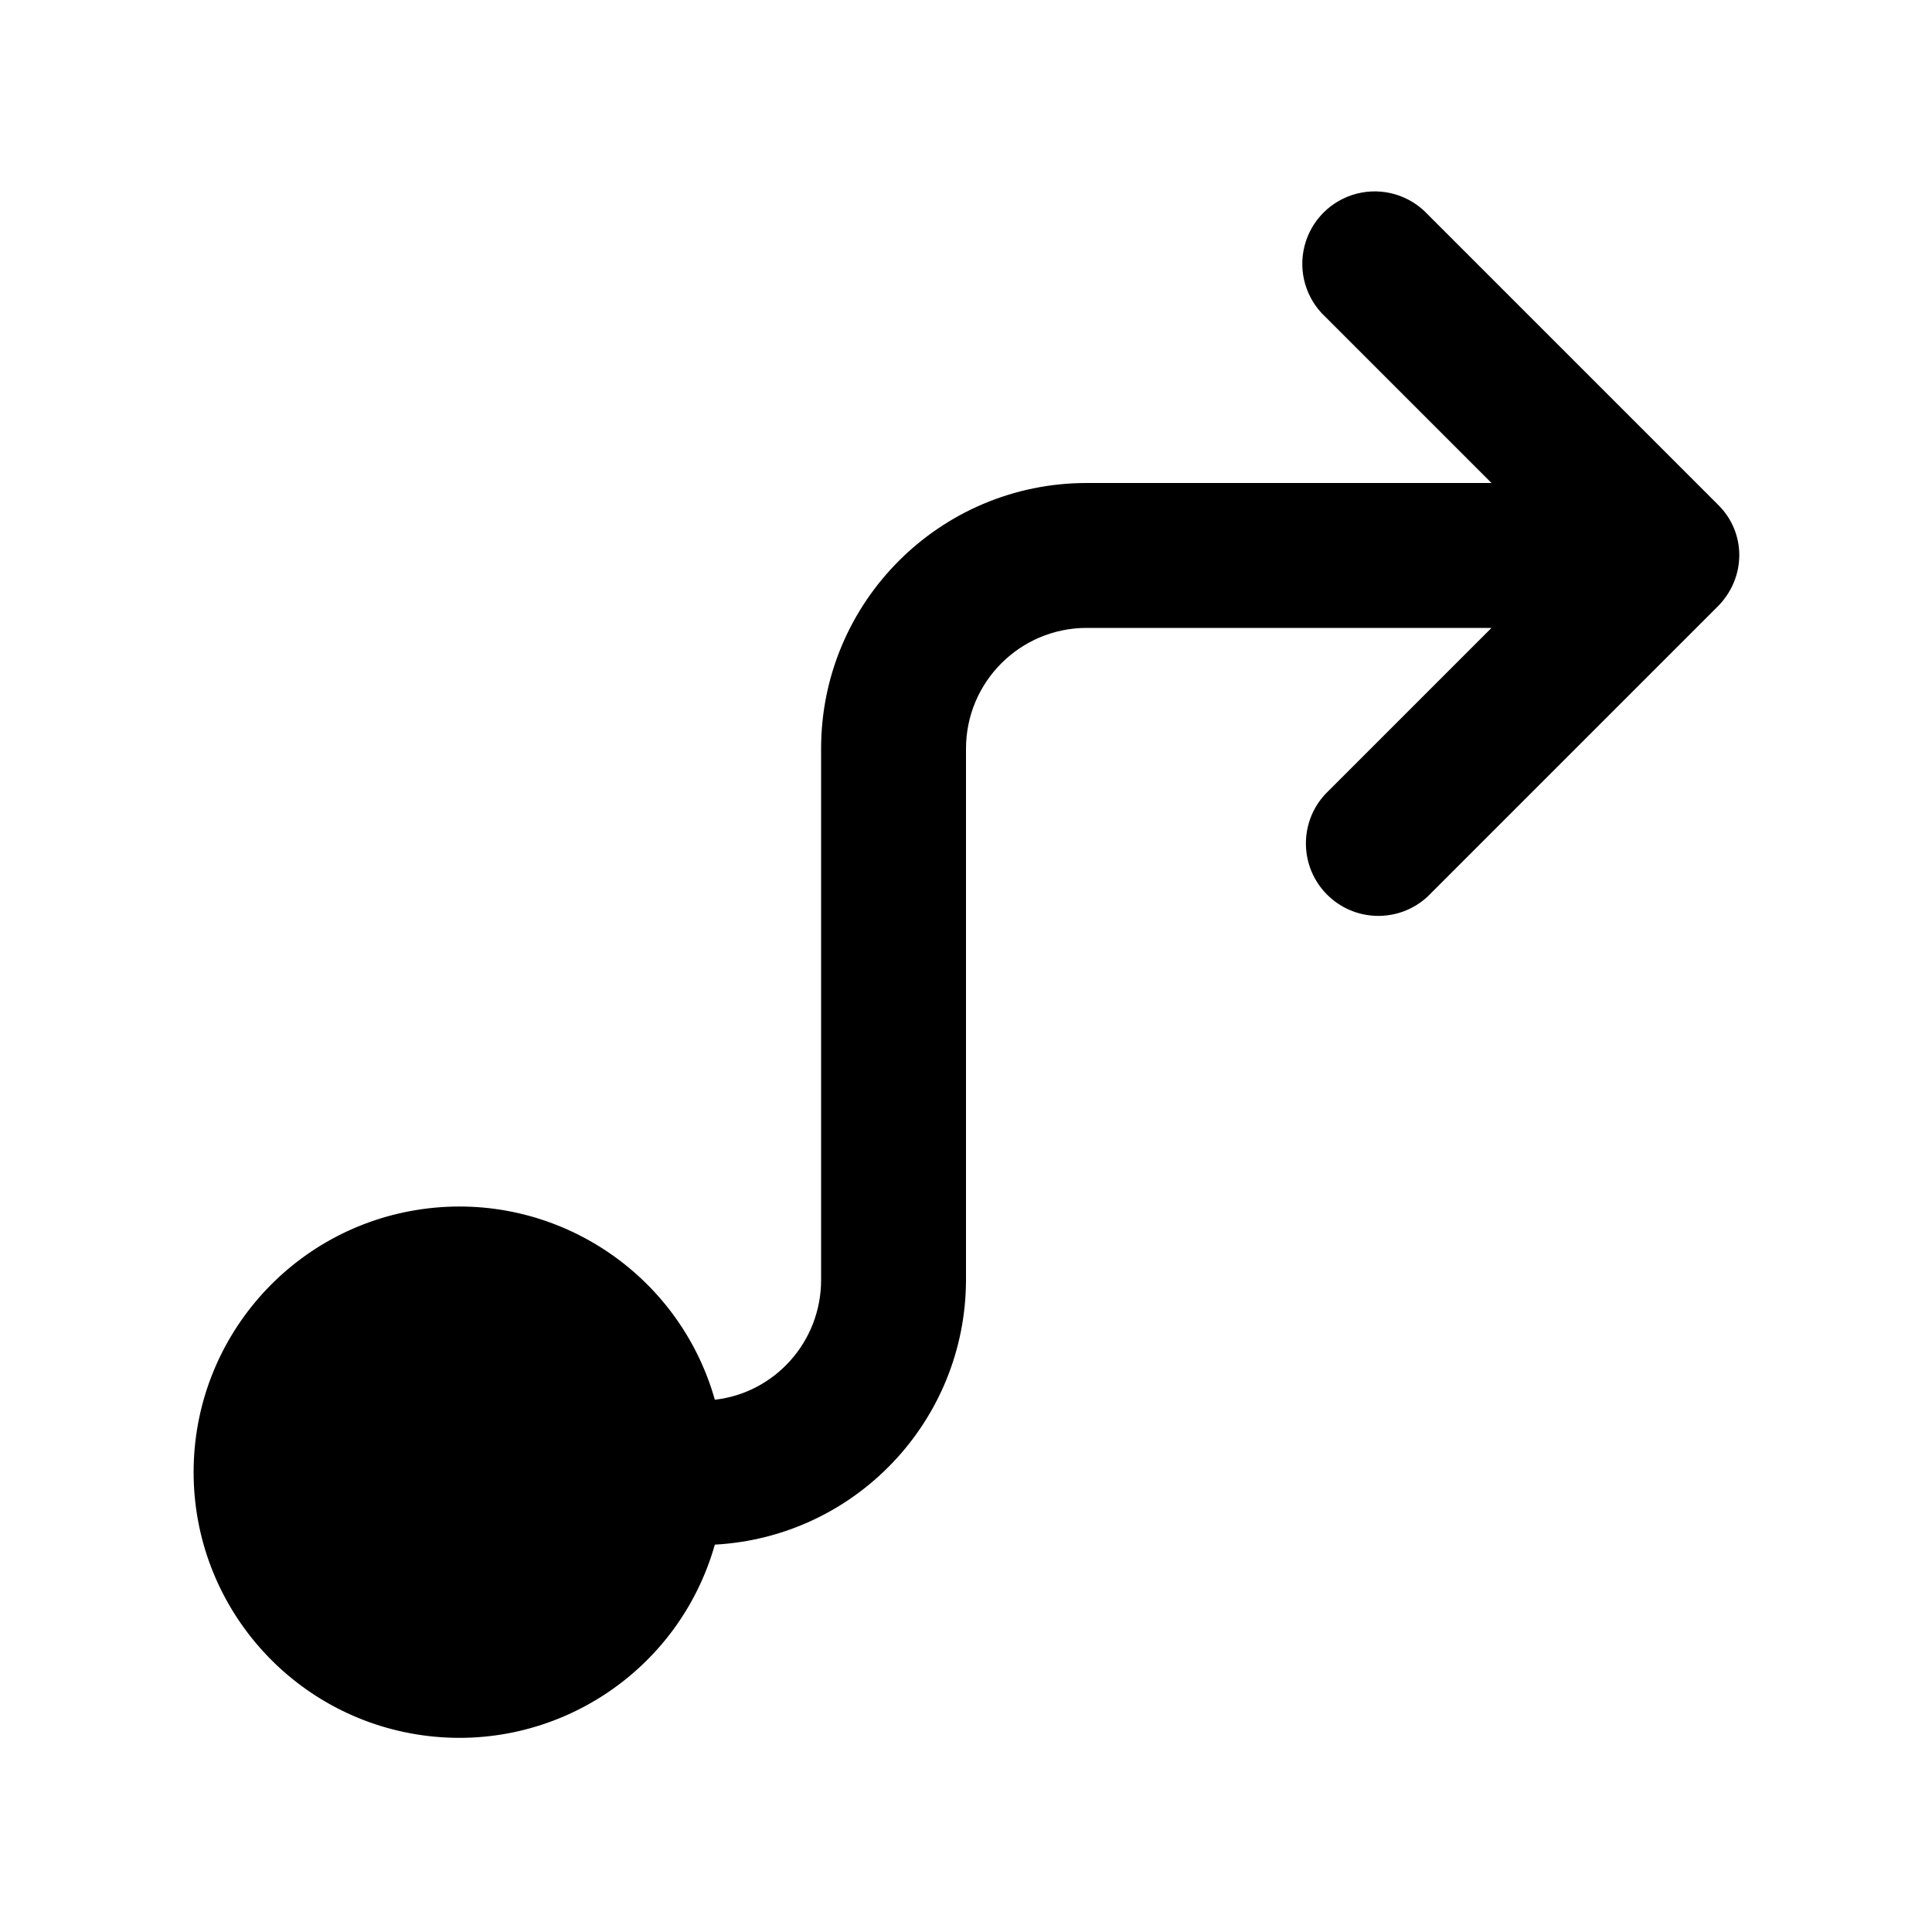
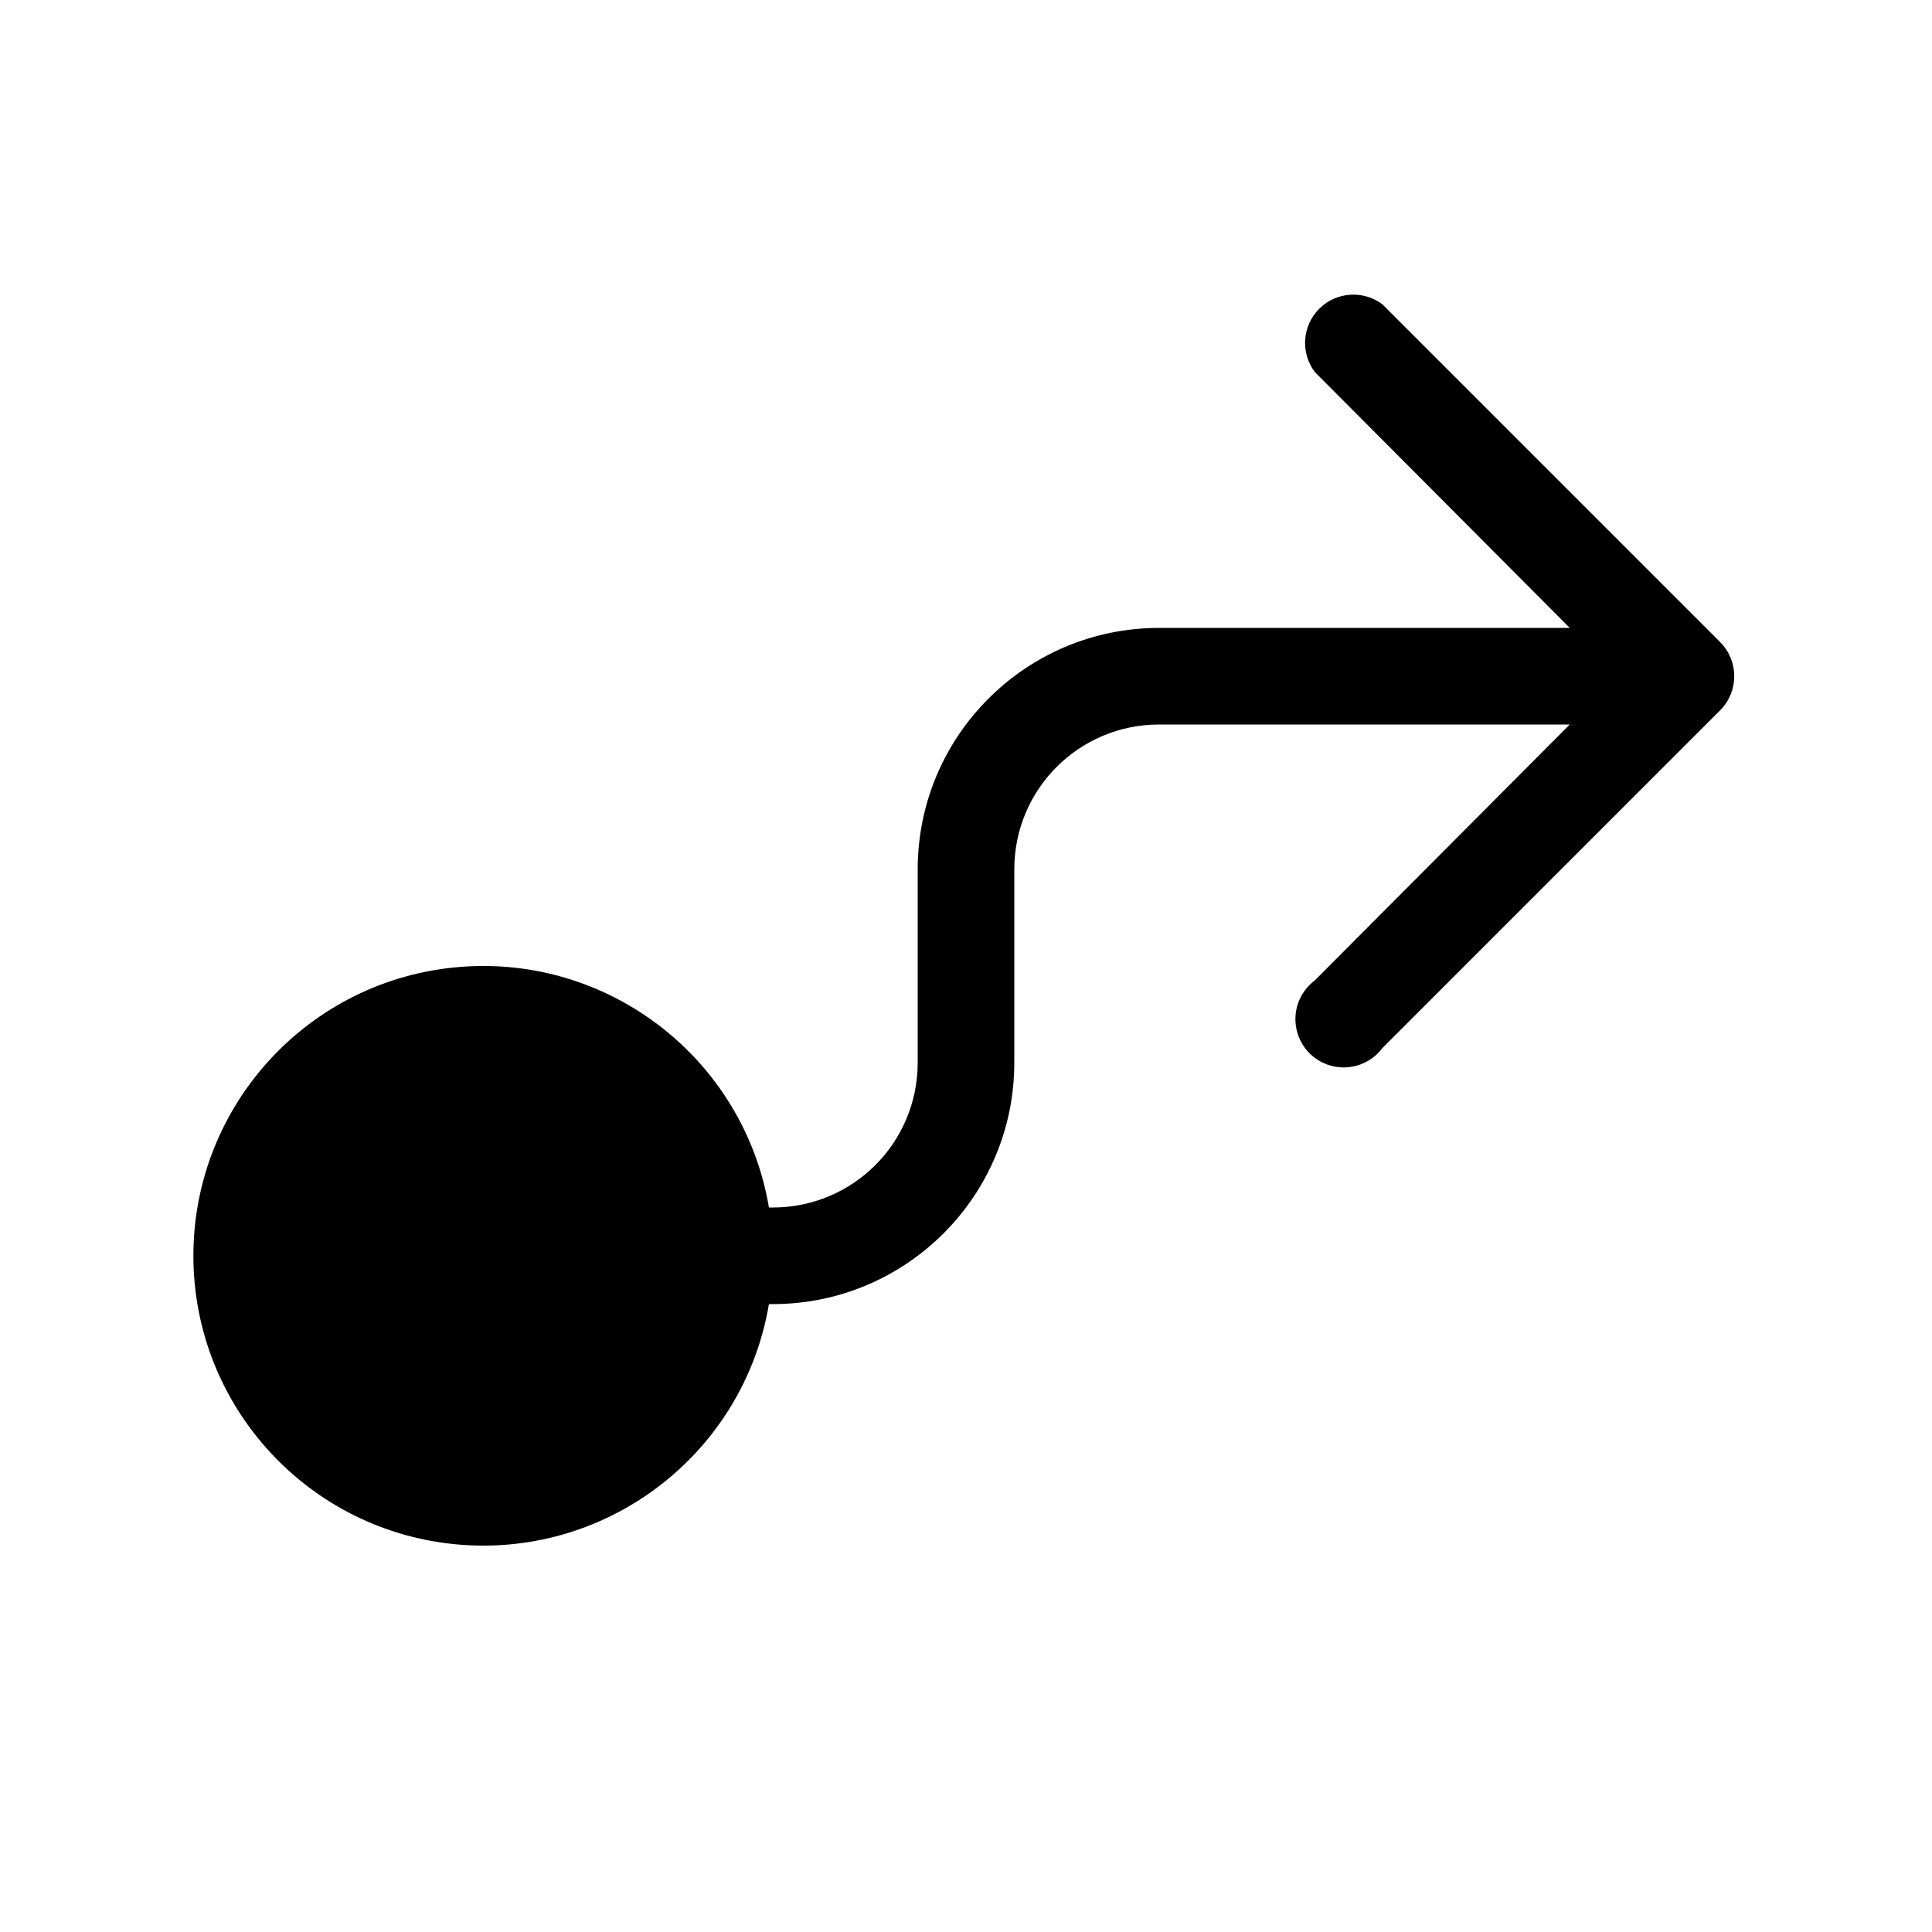
<svg xmlns="http://www.w3.org/2000/svg" width="20" height="20" viewBox="0 0 20 20">
-   <path d="M14.78 2.22a.75.75 0 1 0-1.06 1.06L15.44 5h-4.19A2.75 2.75 0 0 0 8.5 7.75v5.5c0 .64-.48 1.17-1.1 1.24a2.75 2.75 0 1 0 0 1.5 2.75 2.75 0 0 0 2.6-2.74v-5.5c0-.69.56-1.25 1.25-1.25h4.19l-1.72 1.72a.75.75 0 0 0 1.06 1.06l3-3c.3-.3.3-.77 0-1.06l-3-3Z" />
+   <path d="M14.31 3.15a.5.5 0 0 0-.7.7l2.64 2.65H12A2.5 2.5 0 0 0 9.5 9v2c0 .83-.67 1.5-1.5 1.5h-.04a3 3 0 1 0 0 1H8a2.5 2.5 0 0 0 2.5-2.5V9c0-.83.67-1.5 1.5-1.5h4.25l-2.64 2.65a.5.5 0 1 0 .7.7l3.5-3.5a.5.5 0 0 0 0-.7l-3.5-3.5Z" />
</svg>
